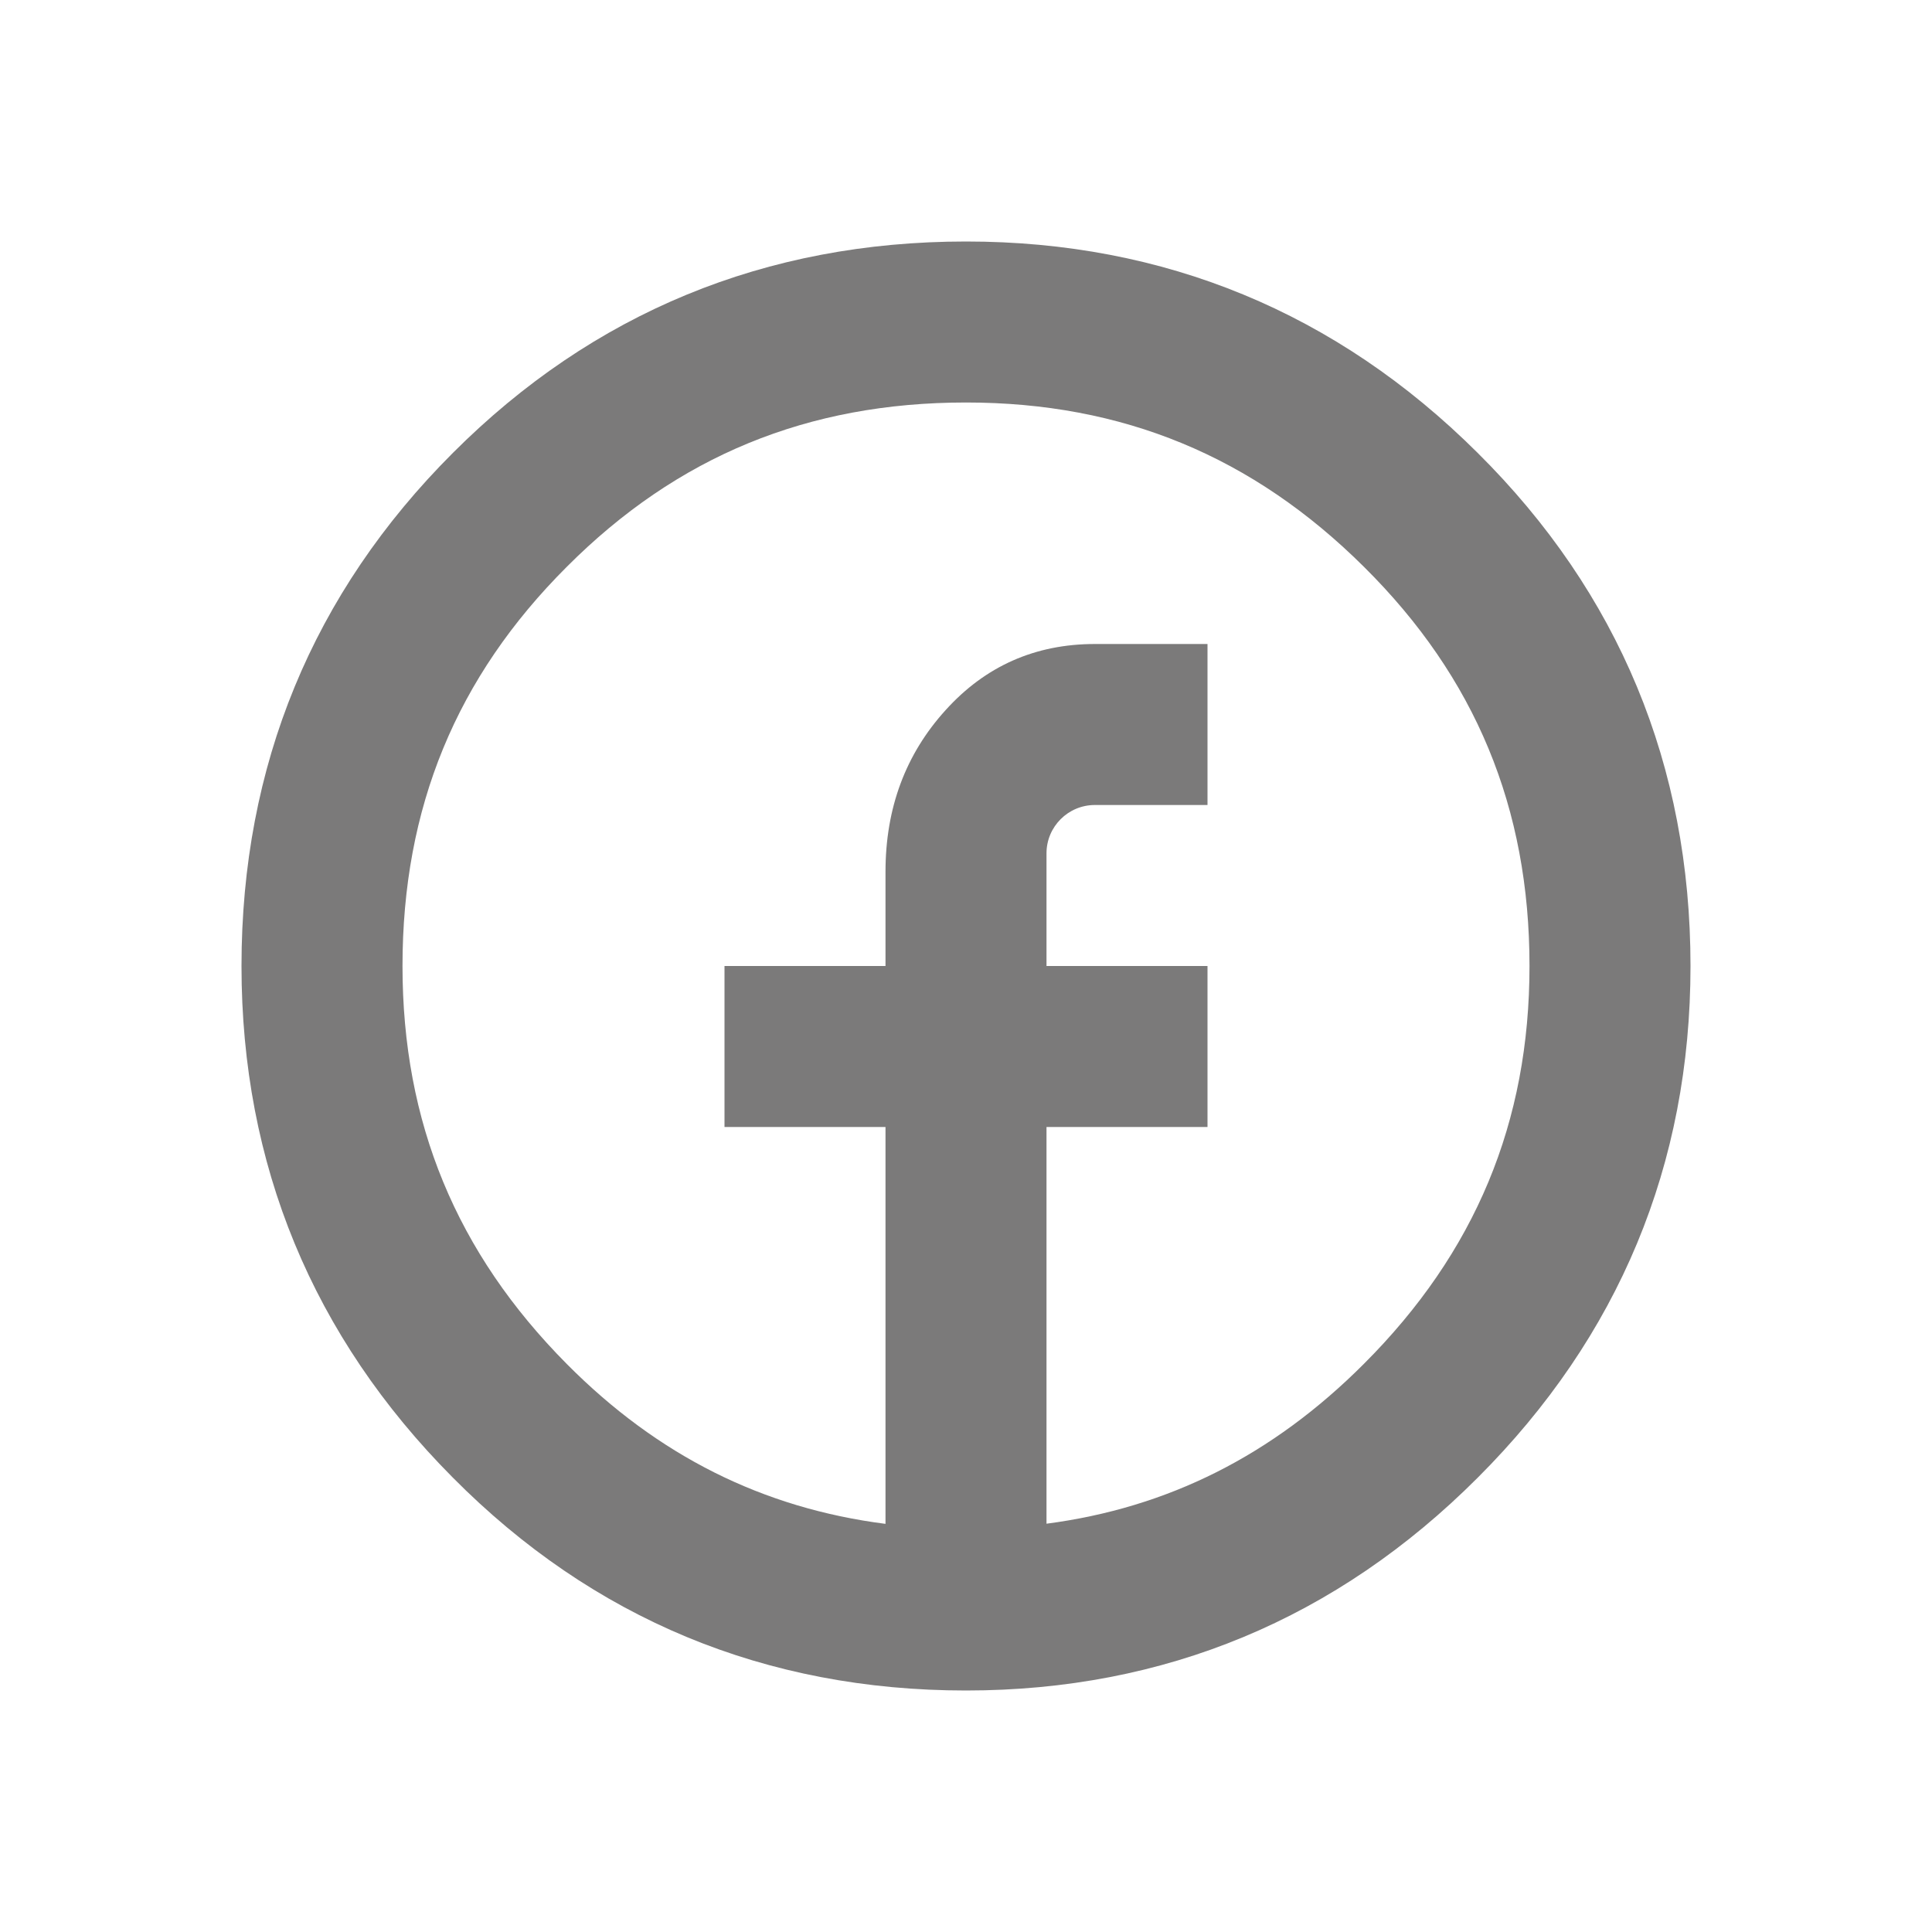
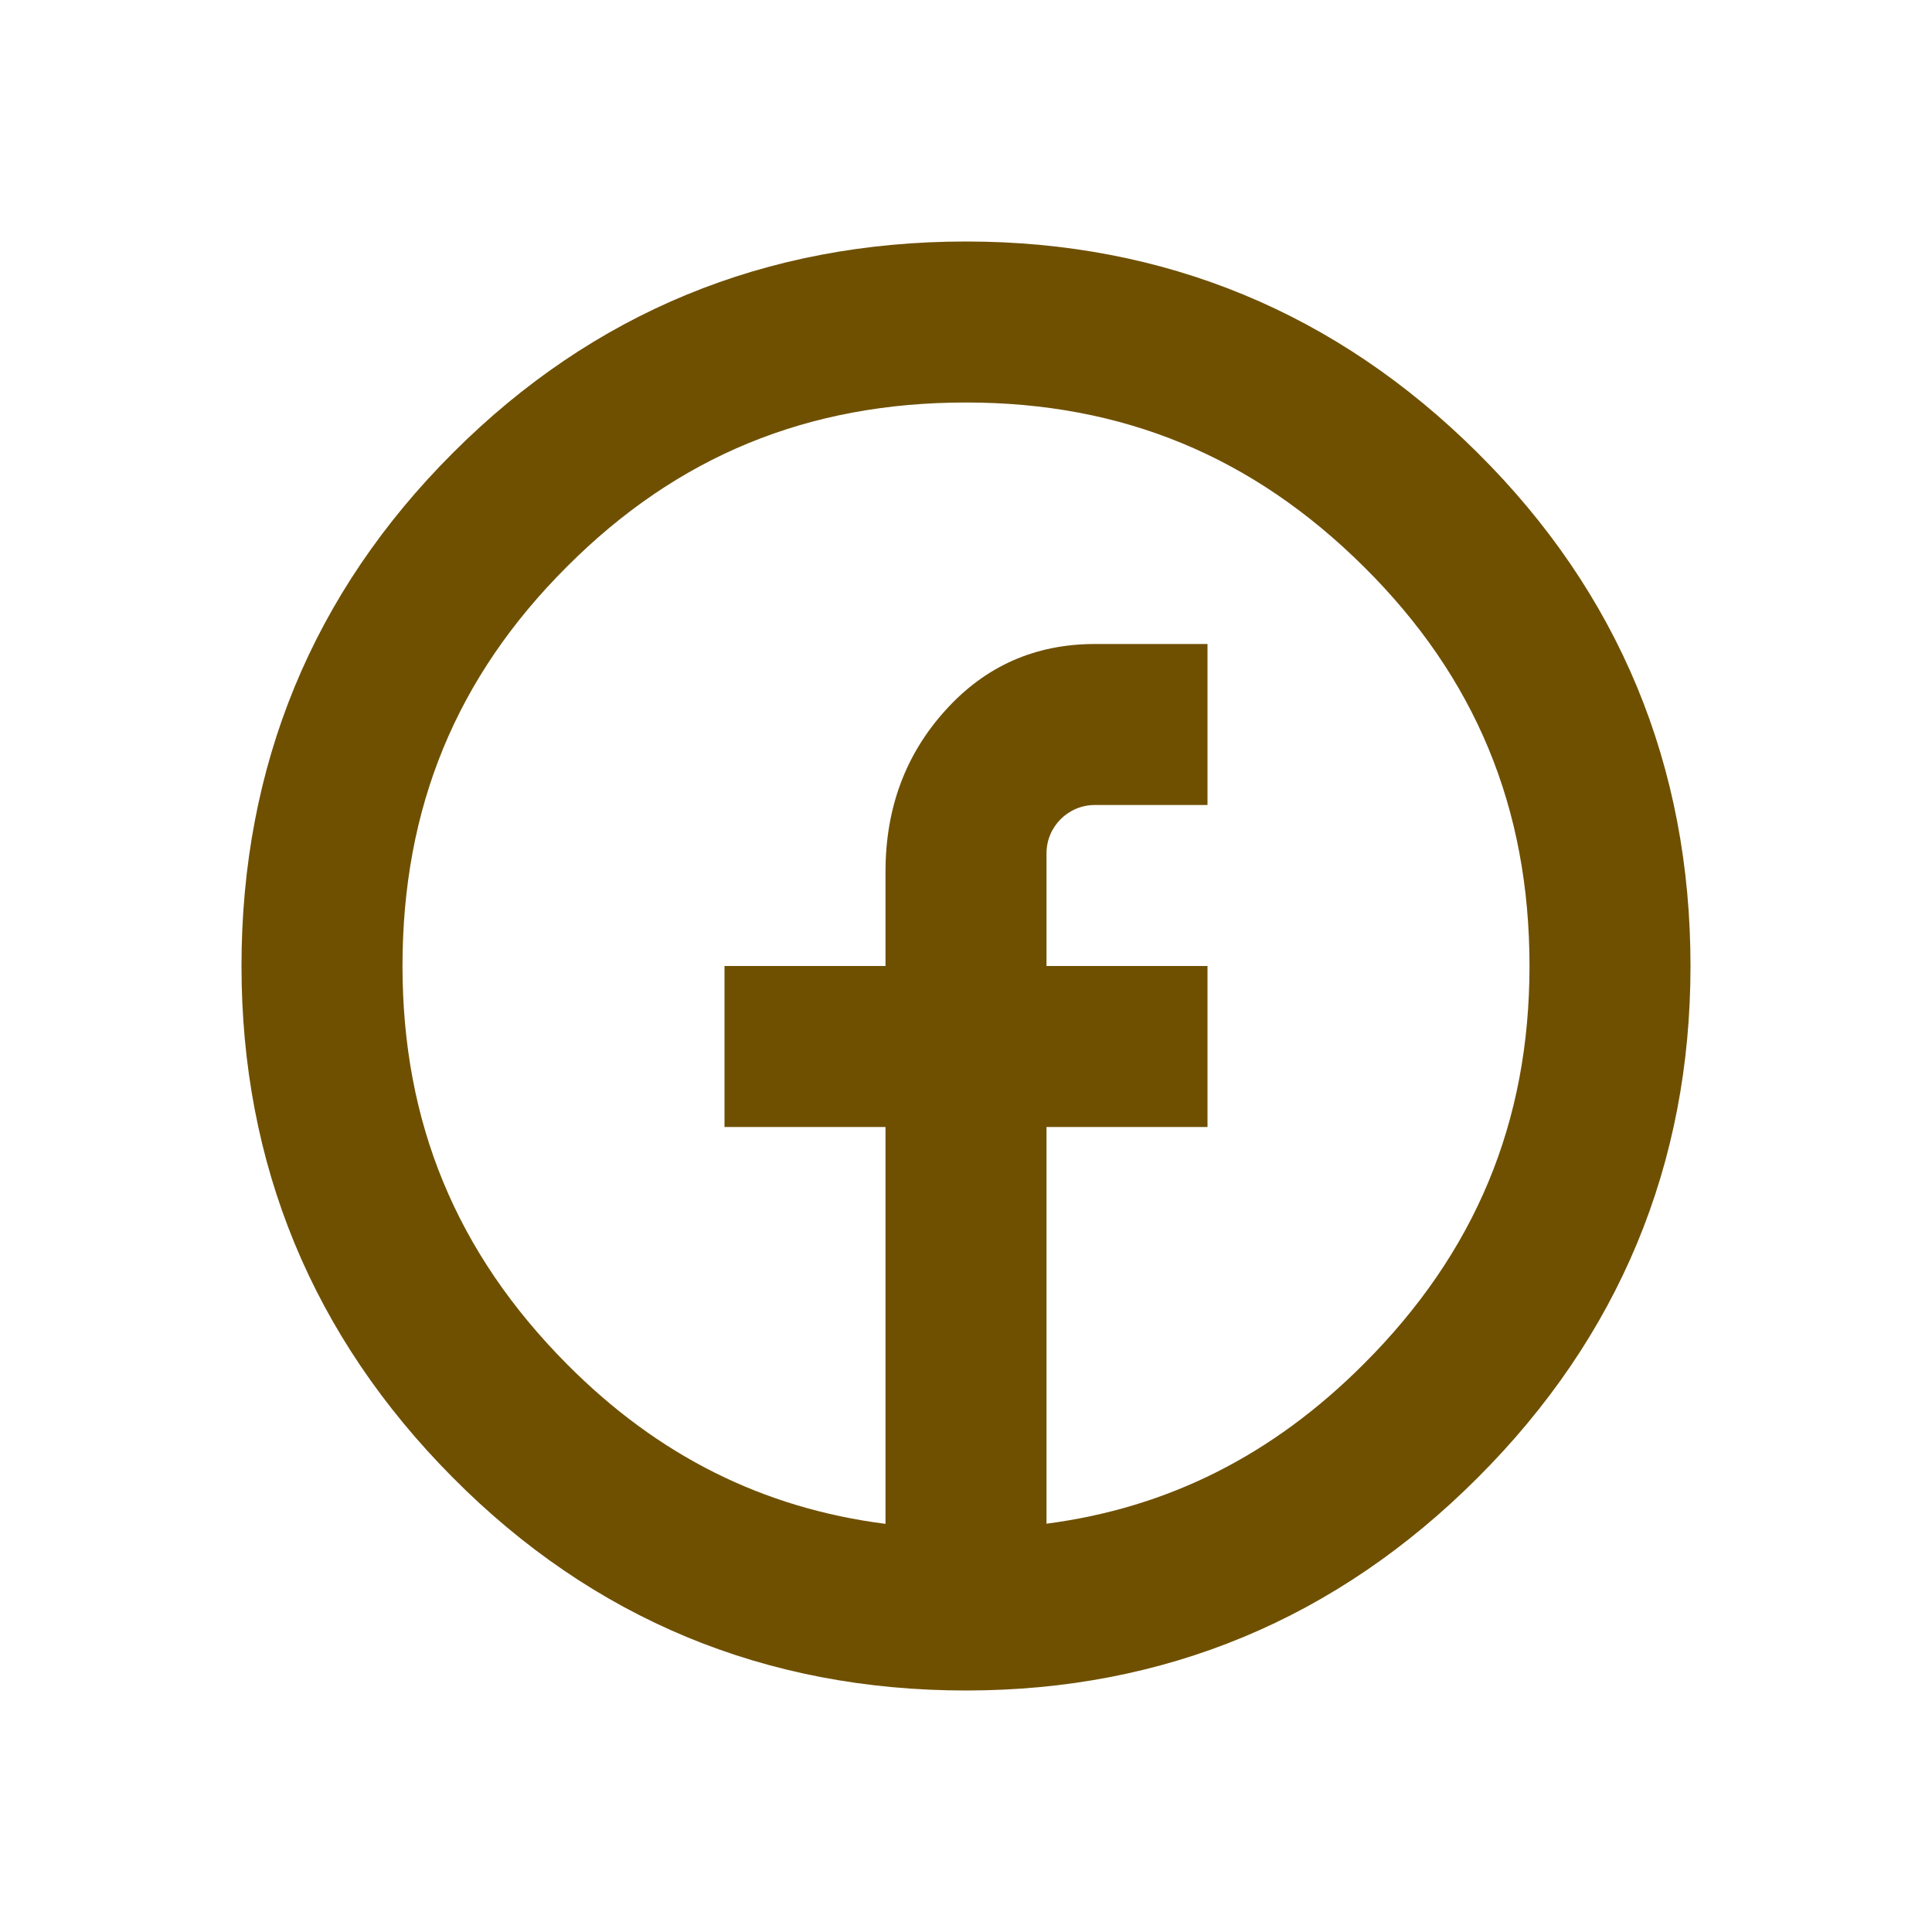
<svg xmlns="http://www.w3.org/2000/svg" version="1.1" width="24" height="24" viewBox="0 0 24 24">
-   <path fill="#7b7a7a" d="M18.354 5.624c-1.75-1.741-3.888-2.624-6.354-2.624-2.489 0-4.633 0.884-6.373 2.625-1.743 1.741-2.627 3.887-2.627 6.375 0 2.465 0.883 4.603 2.624 6.354 1.741 1.756 3.886 2.646 6.376 2.646 2.467 0 4.605-0.89 6.356-2.643 1.755-1.753 2.644-3.892 2.644-6.357 0-2.488-0.89-4.634-2.646-6.376zM16.942 16.943c-1.137 1.139-2.436 1.788-3.942 1.985v-4.928h2v-2h-2v-1.4c0-0.331 0.269-0.6 0.601-0.6h1.399v-2h-1.397c-0.742 0-1.361 0.273-1.857 0.822-0.496 0.547-0.746 1.215-0.746 2.008v1.17h-2v2h2v4.93c-1.522-0.195-2.826-0.845-3.957-1.984-1.375-1.384-2.043-3.002-2.043-4.946 0-1.966 0.667-3.588 2.042-4.96 1.37-1.373 2.992-2.040 4.958-2.040 1.945 0 3.562 0.668 4.945 2.043 1.383 1.372 2.055 2.994 2.055 4.957 0 1.941-0.673 3.559-2.058 4.943z" />
+   <path fill="#6f5000" d="M18.354 5.624c-1.75-1.741-3.888-2.624-6.354-2.624-2.489 0-4.633 0.884-6.373 2.625-1.743 1.741-2.627 3.887-2.627 6.375 0 2.465 0.883 4.603 2.624 6.354 1.741 1.756 3.886 2.646 6.376 2.646 2.467 0 4.605-0.89 6.356-2.643 1.755-1.753 2.644-3.892 2.644-6.357 0-2.488-0.89-4.634-2.646-6.376zM16.942 16.943c-1.137 1.139-2.436 1.788-3.942 1.985v-4.928h2v-2h-2v-1.4c0-0.331 0.269-0.6 0.601-0.6h1.399v-2h-1.397c-0.742 0-1.361 0.273-1.857 0.822-0.496 0.547-0.746 1.215-0.746 2.008v1.17h-2v2h2v4.93c-1.522-0.195-2.826-0.845-3.957-1.984-1.375-1.384-2.043-3.002-2.043-4.946 0-1.966 0.667-3.588 2.042-4.96 1.37-1.373 2.992-2.040 4.958-2.040 1.945 0 3.562 0.668 4.945 2.043 1.383 1.372 2.055 2.994 2.055 4.957 0 1.941-0.673 3.559-2.058 4.943z" />
</svg>
